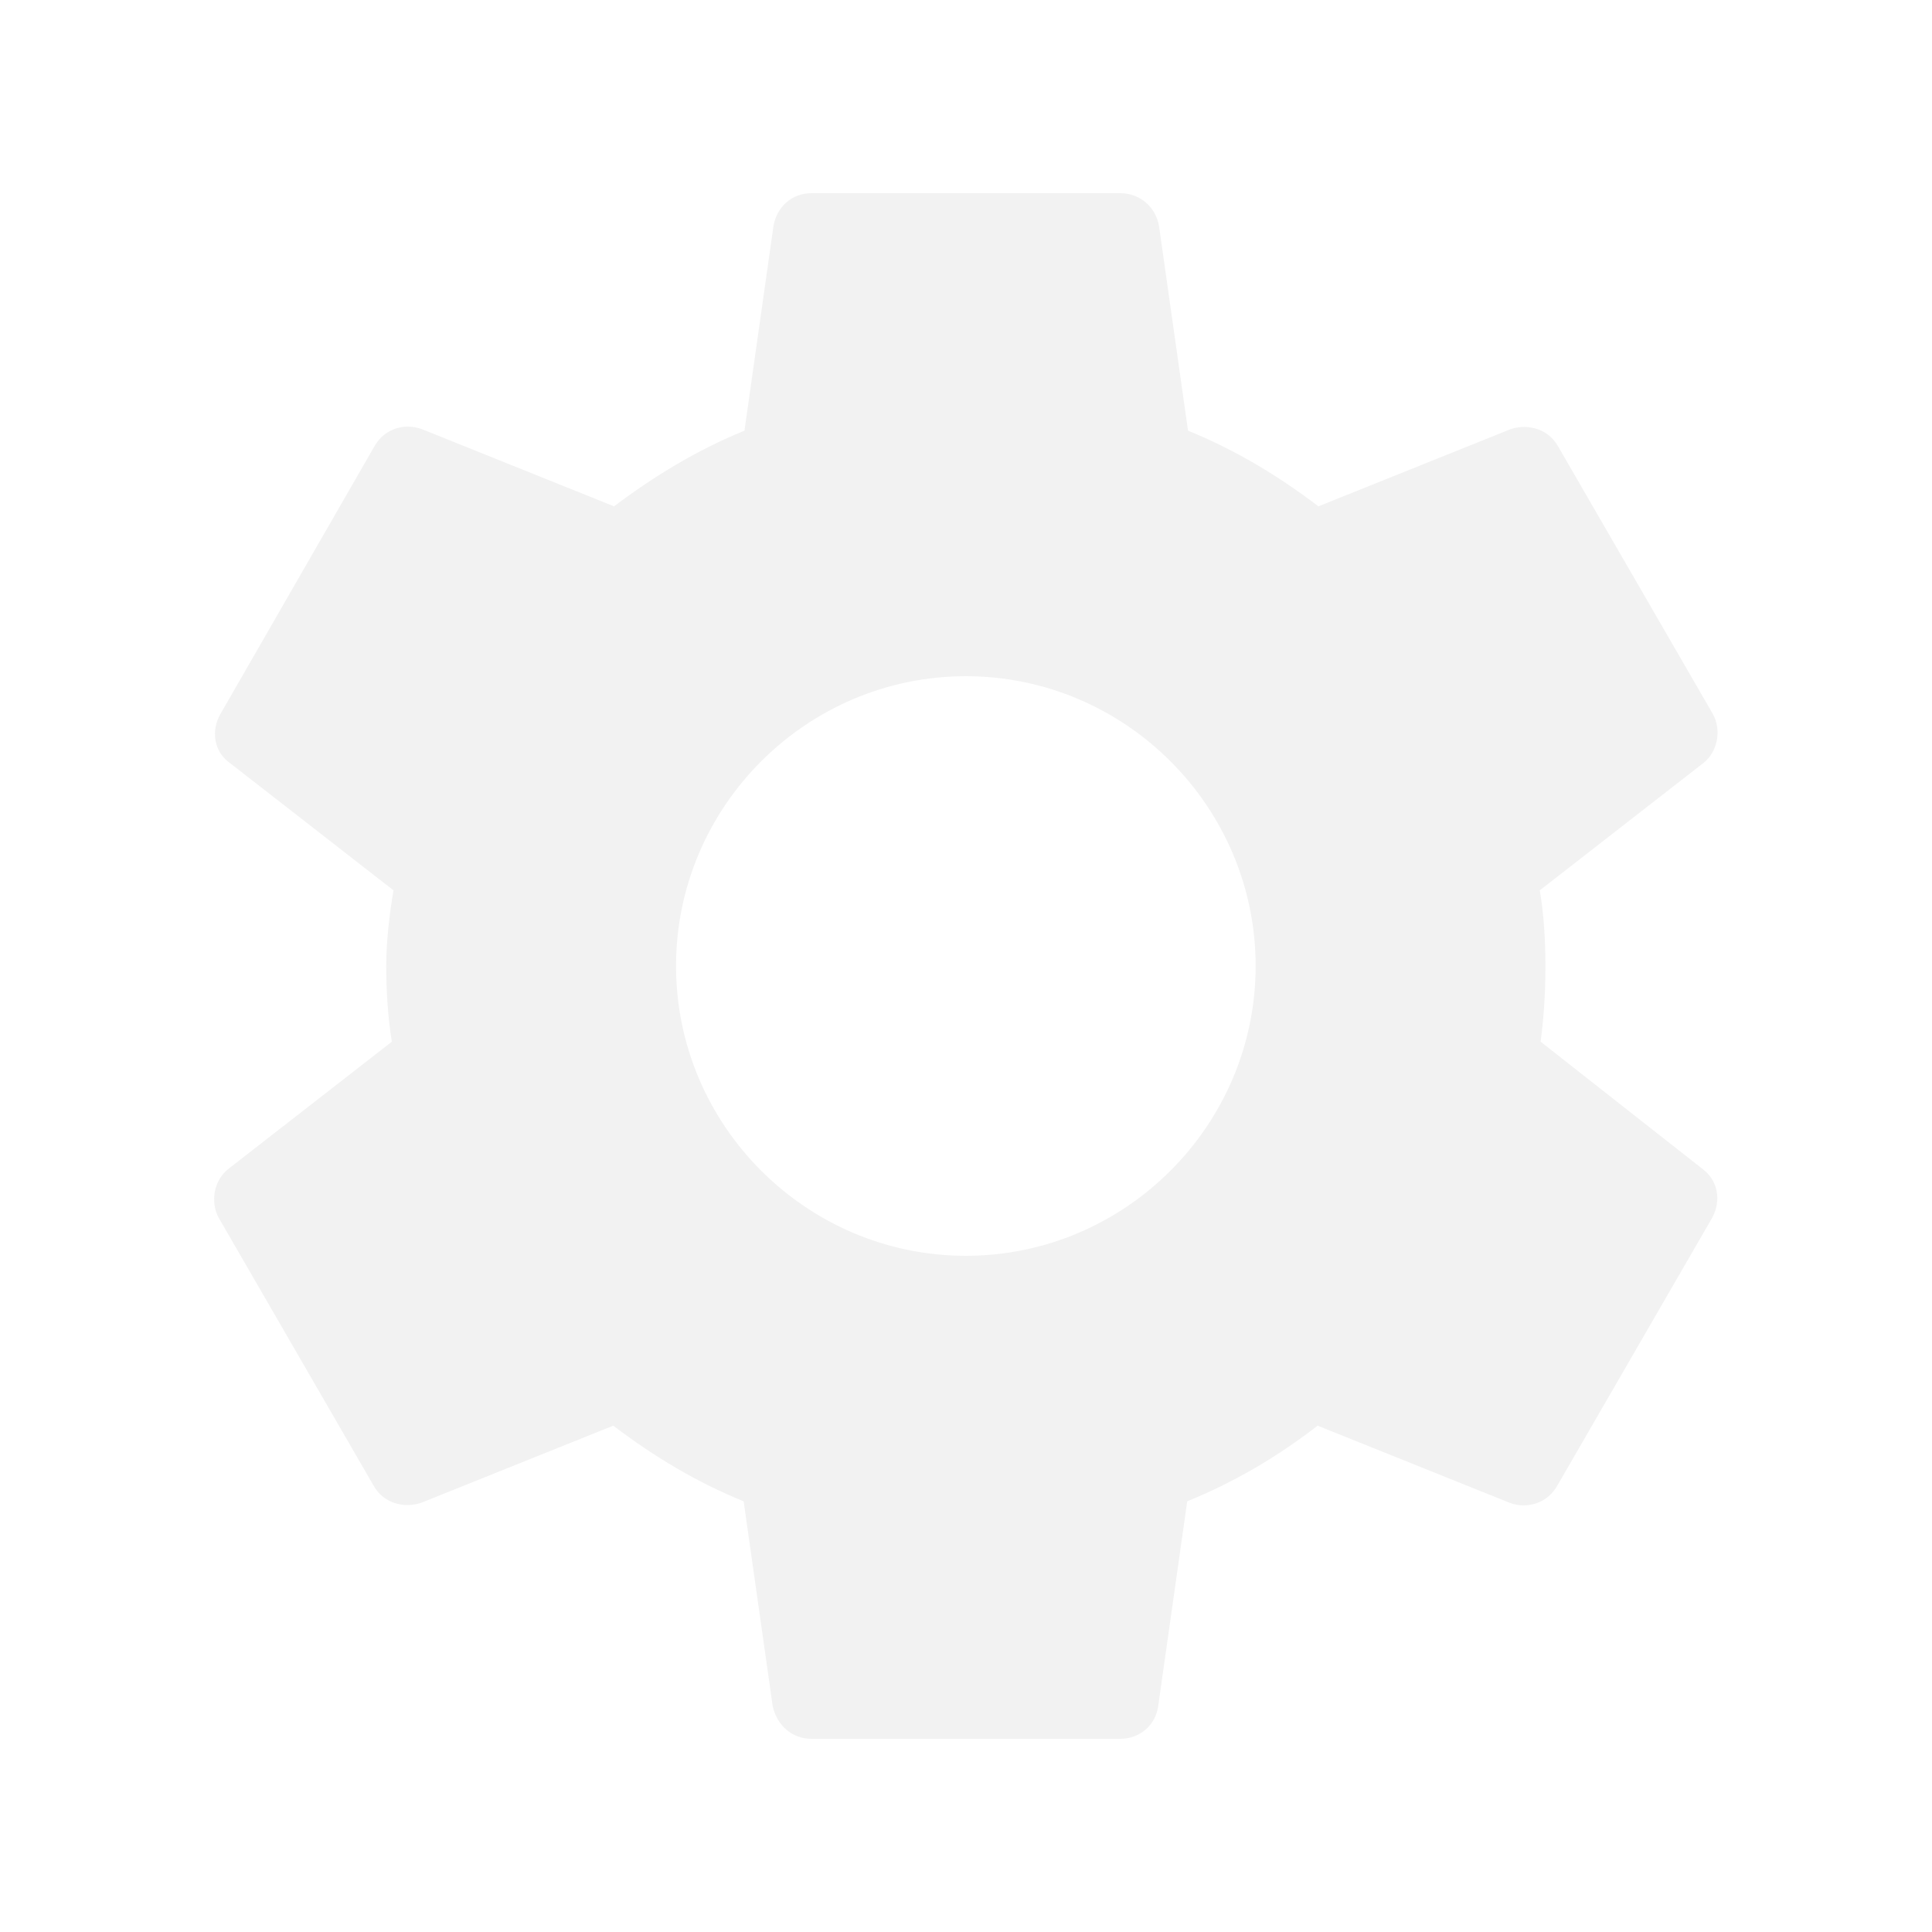
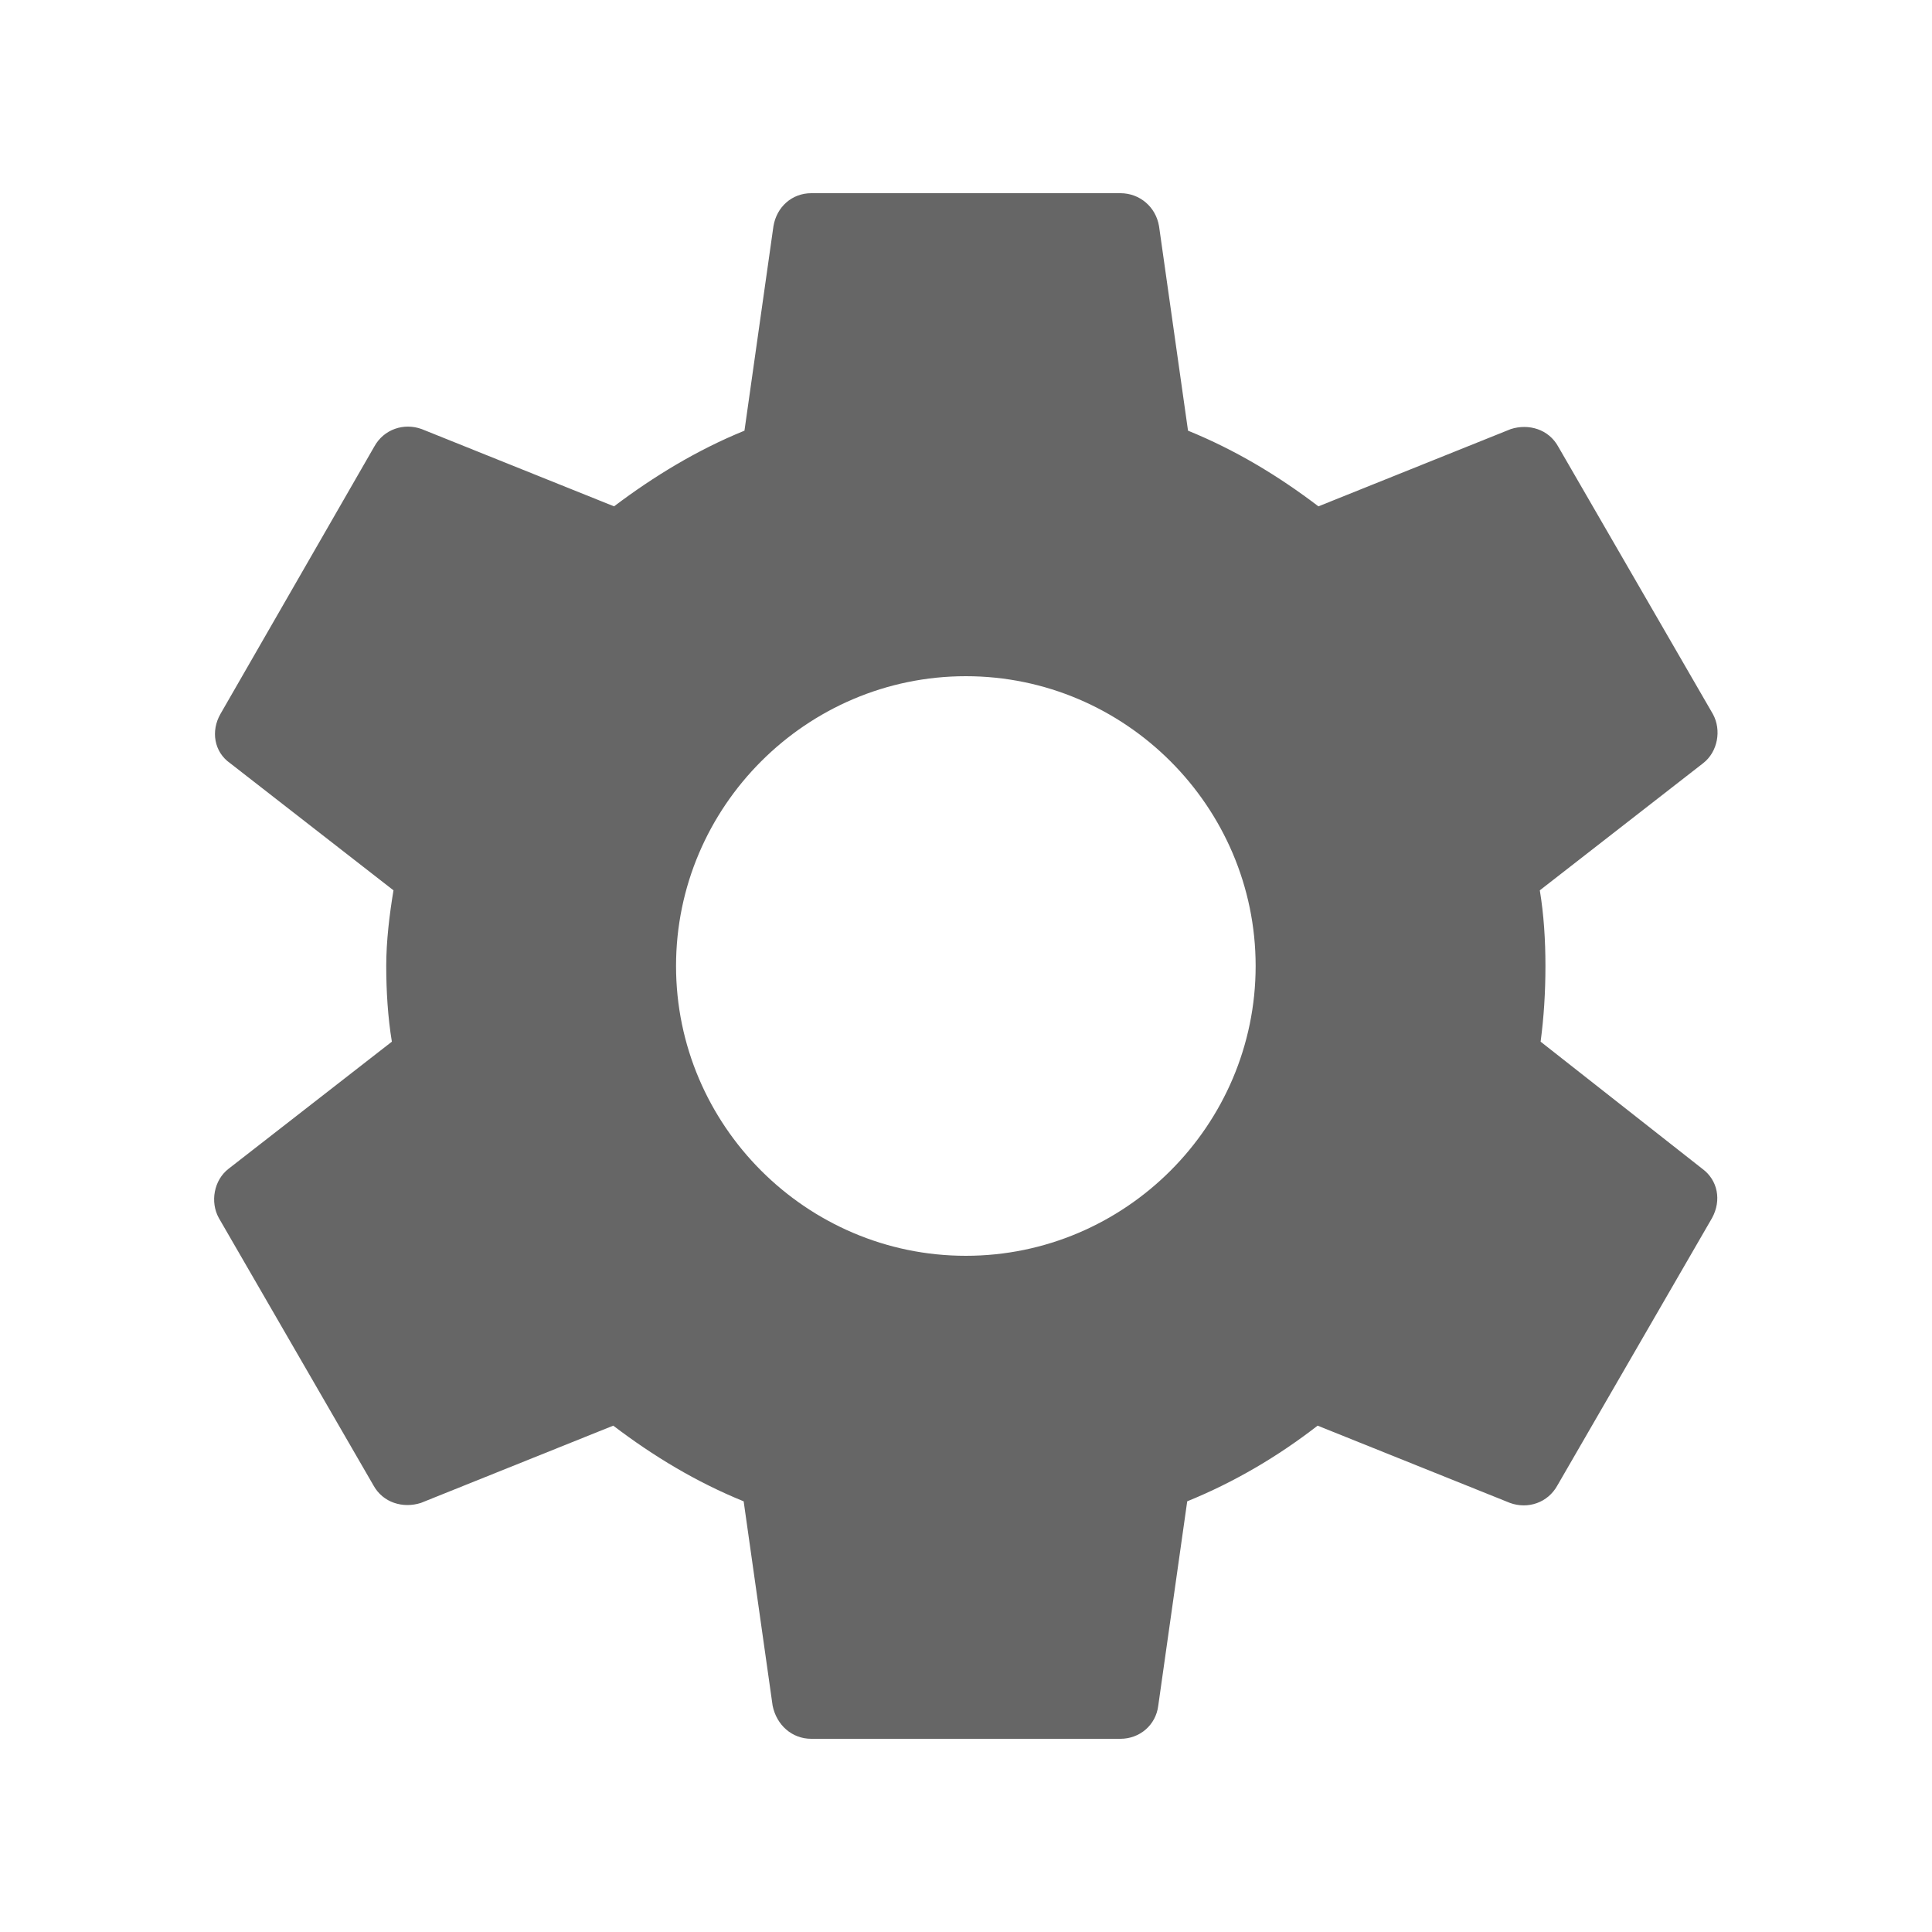
<svg xmlns="http://www.w3.org/2000/svg" width="24" height="24" viewBox="0 0 24 24" fill="none">
-   <path d="M19.138 12.94C19.178 12.64 19.198 12.33 19.198 12C19.198 11.68 19.178 11.36 19.128 11.06L21.158 9.48C21.338 9.34 21.388 9.07 21.278 8.87L19.358 5.55C19.238 5.33 18.988 5.26 18.768 5.33L16.378 6.29C15.878 5.91 15.348 5.59 14.758 5.35L14.398 2.81C14.358 2.57 14.158 2.4 13.918 2.4H10.078C9.838 2.4 9.648 2.57 9.608 2.81L9.248 5.35C8.658 5.59 8.118 5.92 7.628 6.29L5.238 5.33C5.018 5.25 4.768 5.33 4.648 5.55L2.738 8.87C2.618 9.08 2.658 9.34 2.858 9.48L4.888 11.06C4.838 11.36 4.798 11.69 4.798 12C4.798 12.31 4.818 12.64 4.868 12.94L2.838 14.52C2.658 14.66 2.608 14.93 2.718 15.13L4.638 18.45C4.758 18.67 5.008 18.74 5.228 18.67L7.618 17.71C8.118 18.09 8.648 18.41 9.238 18.65L9.598 21.19C9.648 21.43 9.838 21.6 10.078 21.6H13.918C14.158 21.6 14.358 21.43 14.388 21.19L14.748 18.65C15.338 18.41 15.878 18.09 16.368 17.71L18.758 18.67C18.978 18.75 19.228 18.67 19.348 18.45L21.268 15.13C21.388 14.91 21.338 14.66 21.148 14.52L19.138 12.94ZM11.998 15.6C10.018 15.6 8.398 13.98 8.398 12C8.398 10.02 10.018 8.4 11.998 8.4C13.978 8.4 15.598 10.02 15.598 12C15.598 13.98 13.978 15.6 11.998 15.6Z" fill="#F2F2F2" />
+   <path d="M19.138 12.94C19.178 12.64 19.198 12.33 19.198 12C19.198 11.68 19.178 11.36 19.128 11.06L21.158 9.48C21.338 9.34 21.388 9.07 21.278 8.87L19.358 5.55C19.238 5.33 18.988 5.26 18.768 5.33L16.378 6.29C15.878 5.91 15.348 5.59 14.758 5.35L14.398 2.81C14.358 2.57 14.158 2.4 13.918 2.4H10.078C9.838 2.4 9.648 2.57 9.608 2.81L9.248 5.35C8.658 5.59 8.118 5.92 7.628 6.29L5.238 5.33C5.018 5.25 4.768 5.33 4.648 5.55L2.738 8.87C2.618 9.08 2.658 9.34 2.858 9.48L4.888 11.06C4.838 11.36 4.798 11.69 4.798 12C4.798 12.31 4.818 12.64 4.868 12.94L2.838 14.52C2.658 14.66 2.608 14.93 2.718 15.13L4.638 18.45C4.758 18.67 5.008 18.74 5.228 18.67L7.618 17.71C8.118 18.09 8.648 18.41 9.238 18.65L9.598 21.19C9.648 21.43 9.838 21.6 10.078 21.6H13.918C14.158 21.6 14.358 21.43 14.388 21.19L14.748 18.65C15.338 18.41 15.878 18.09 16.368 17.71L18.758 18.67C18.978 18.75 19.228 18.67 19.348 18.45L21.268 15.13C21.388 14.91 21.338 14.66 21.148 14.52L19.138 12.94ZM11.998 15.6C10.018 15.6 8.398 13.98 8.398 12C8.398 10.02 10.018 8.4 11.998 8.4C13.978 8.4 15.598 10.02 15.598 12C15.598 13.98 13.978 15.6 11.998 15.6Z" fill="#666" />
</svg>
